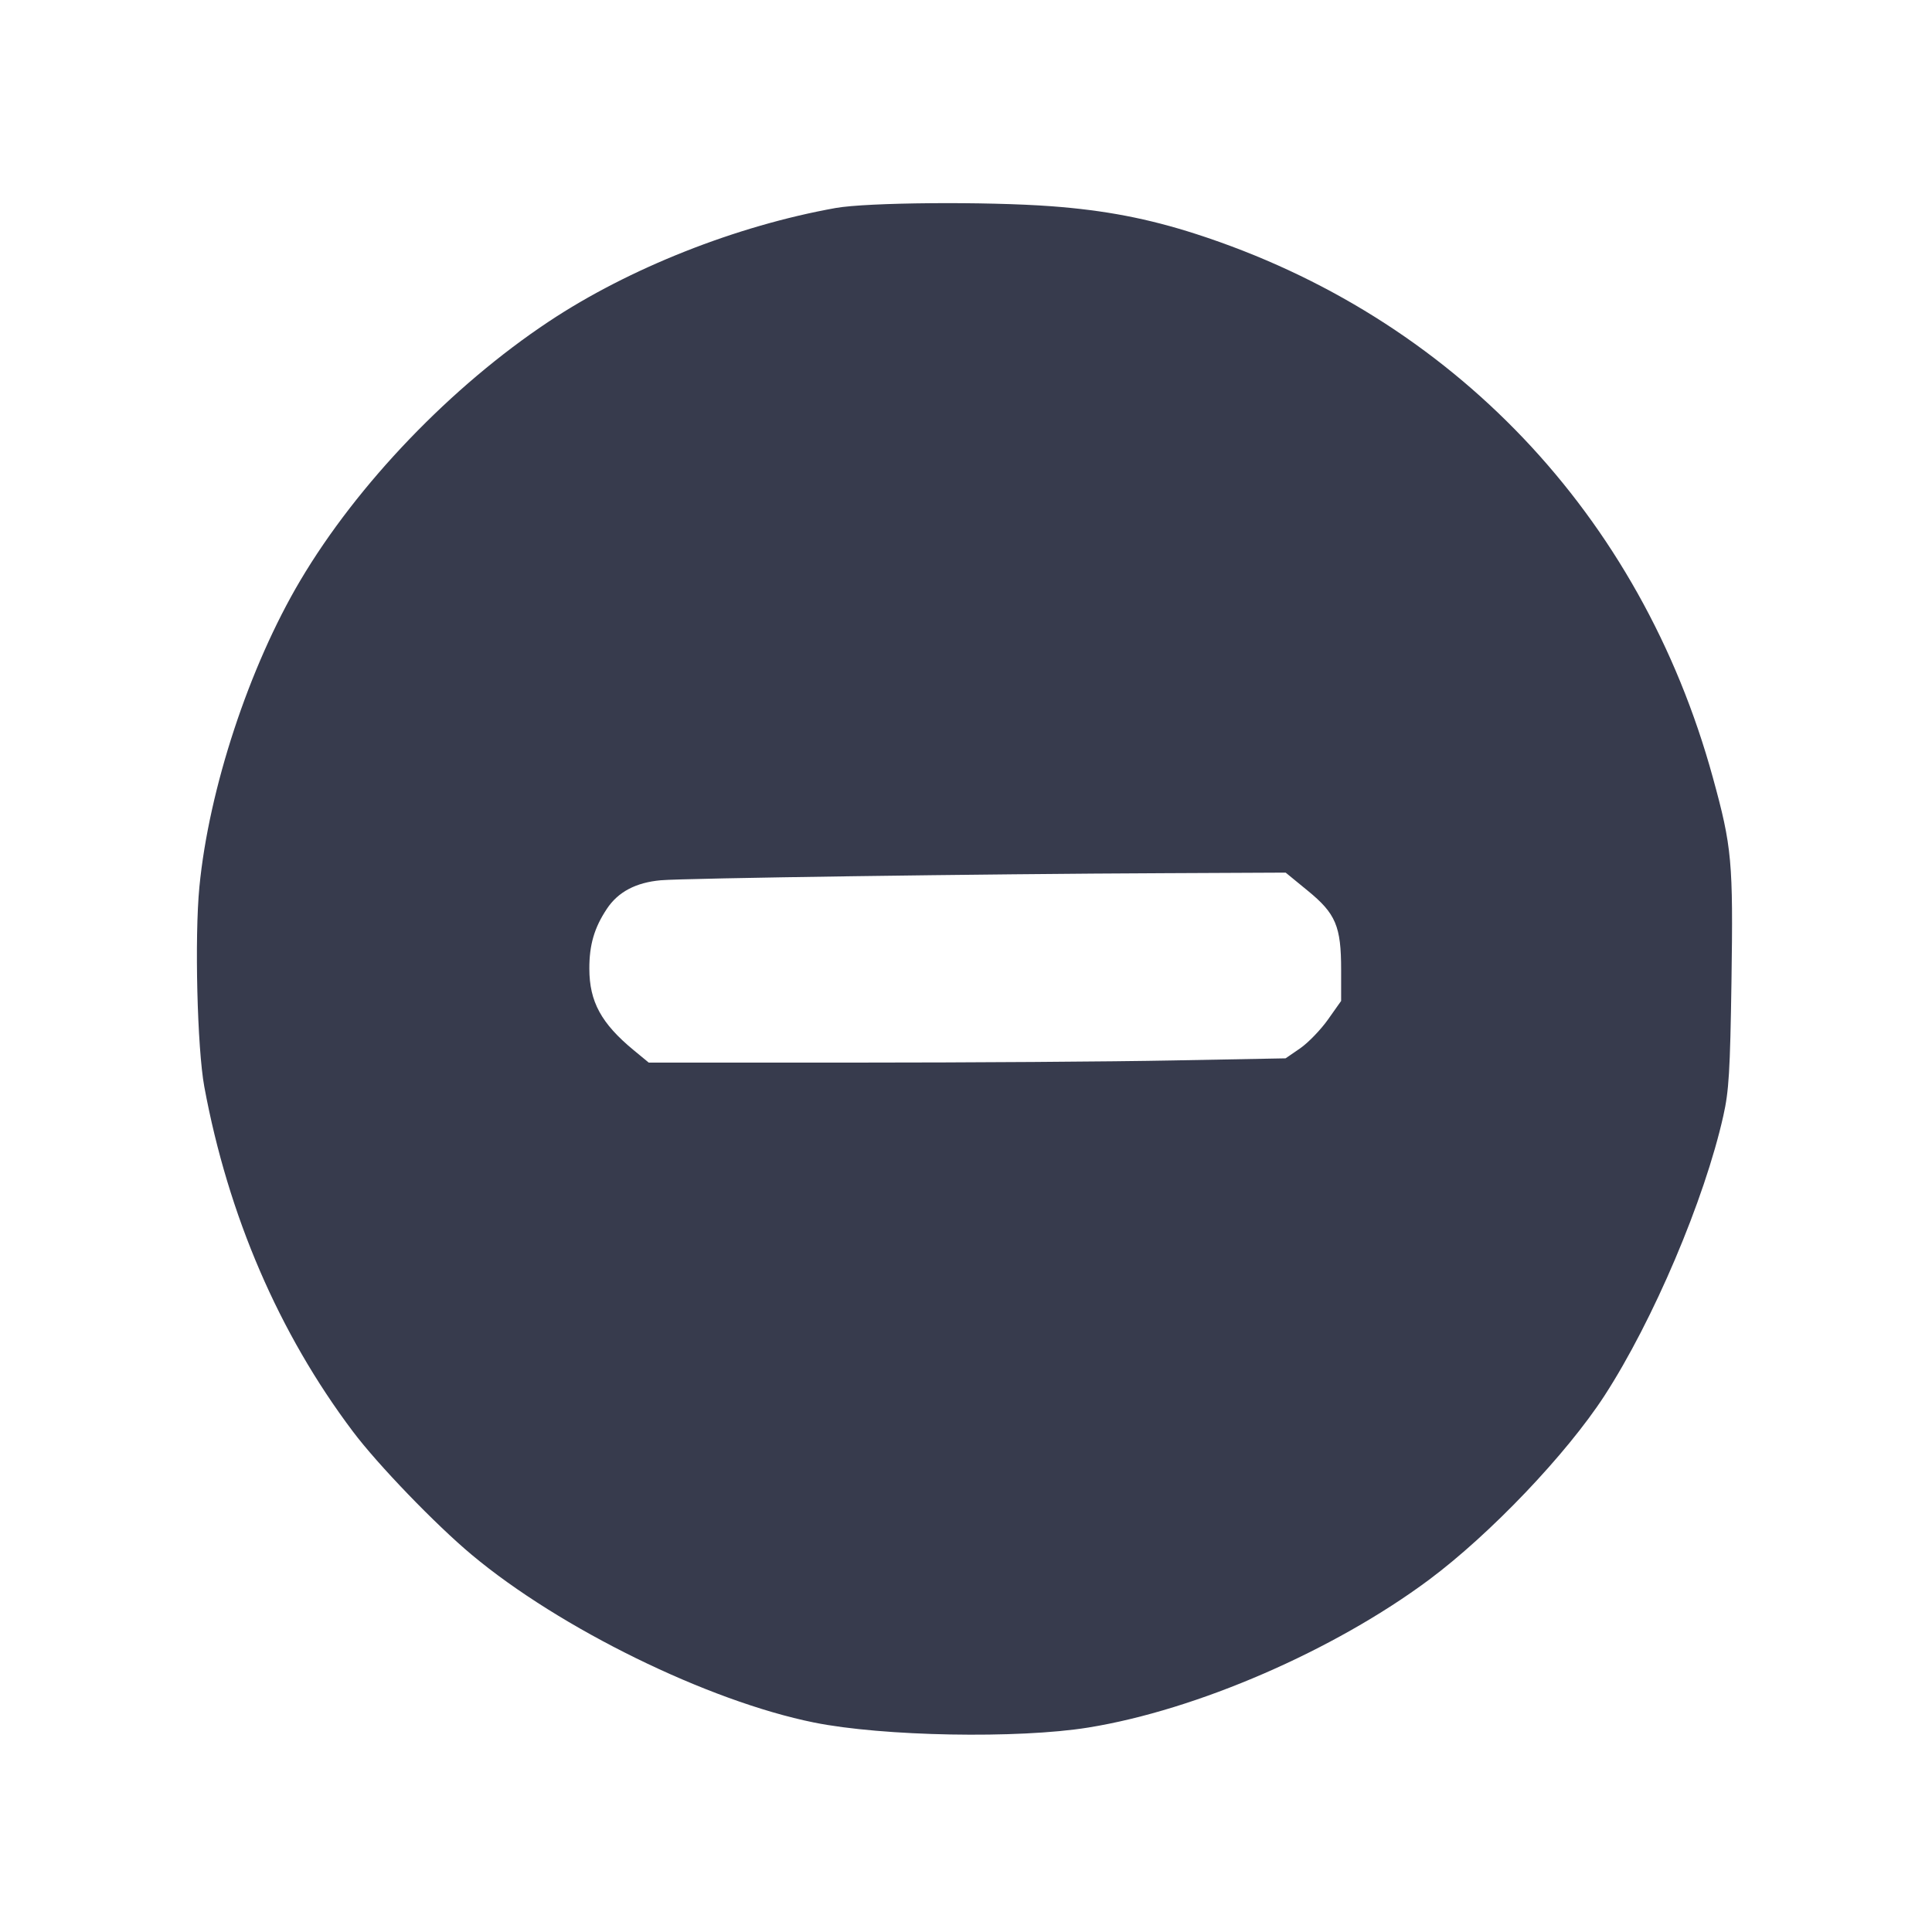
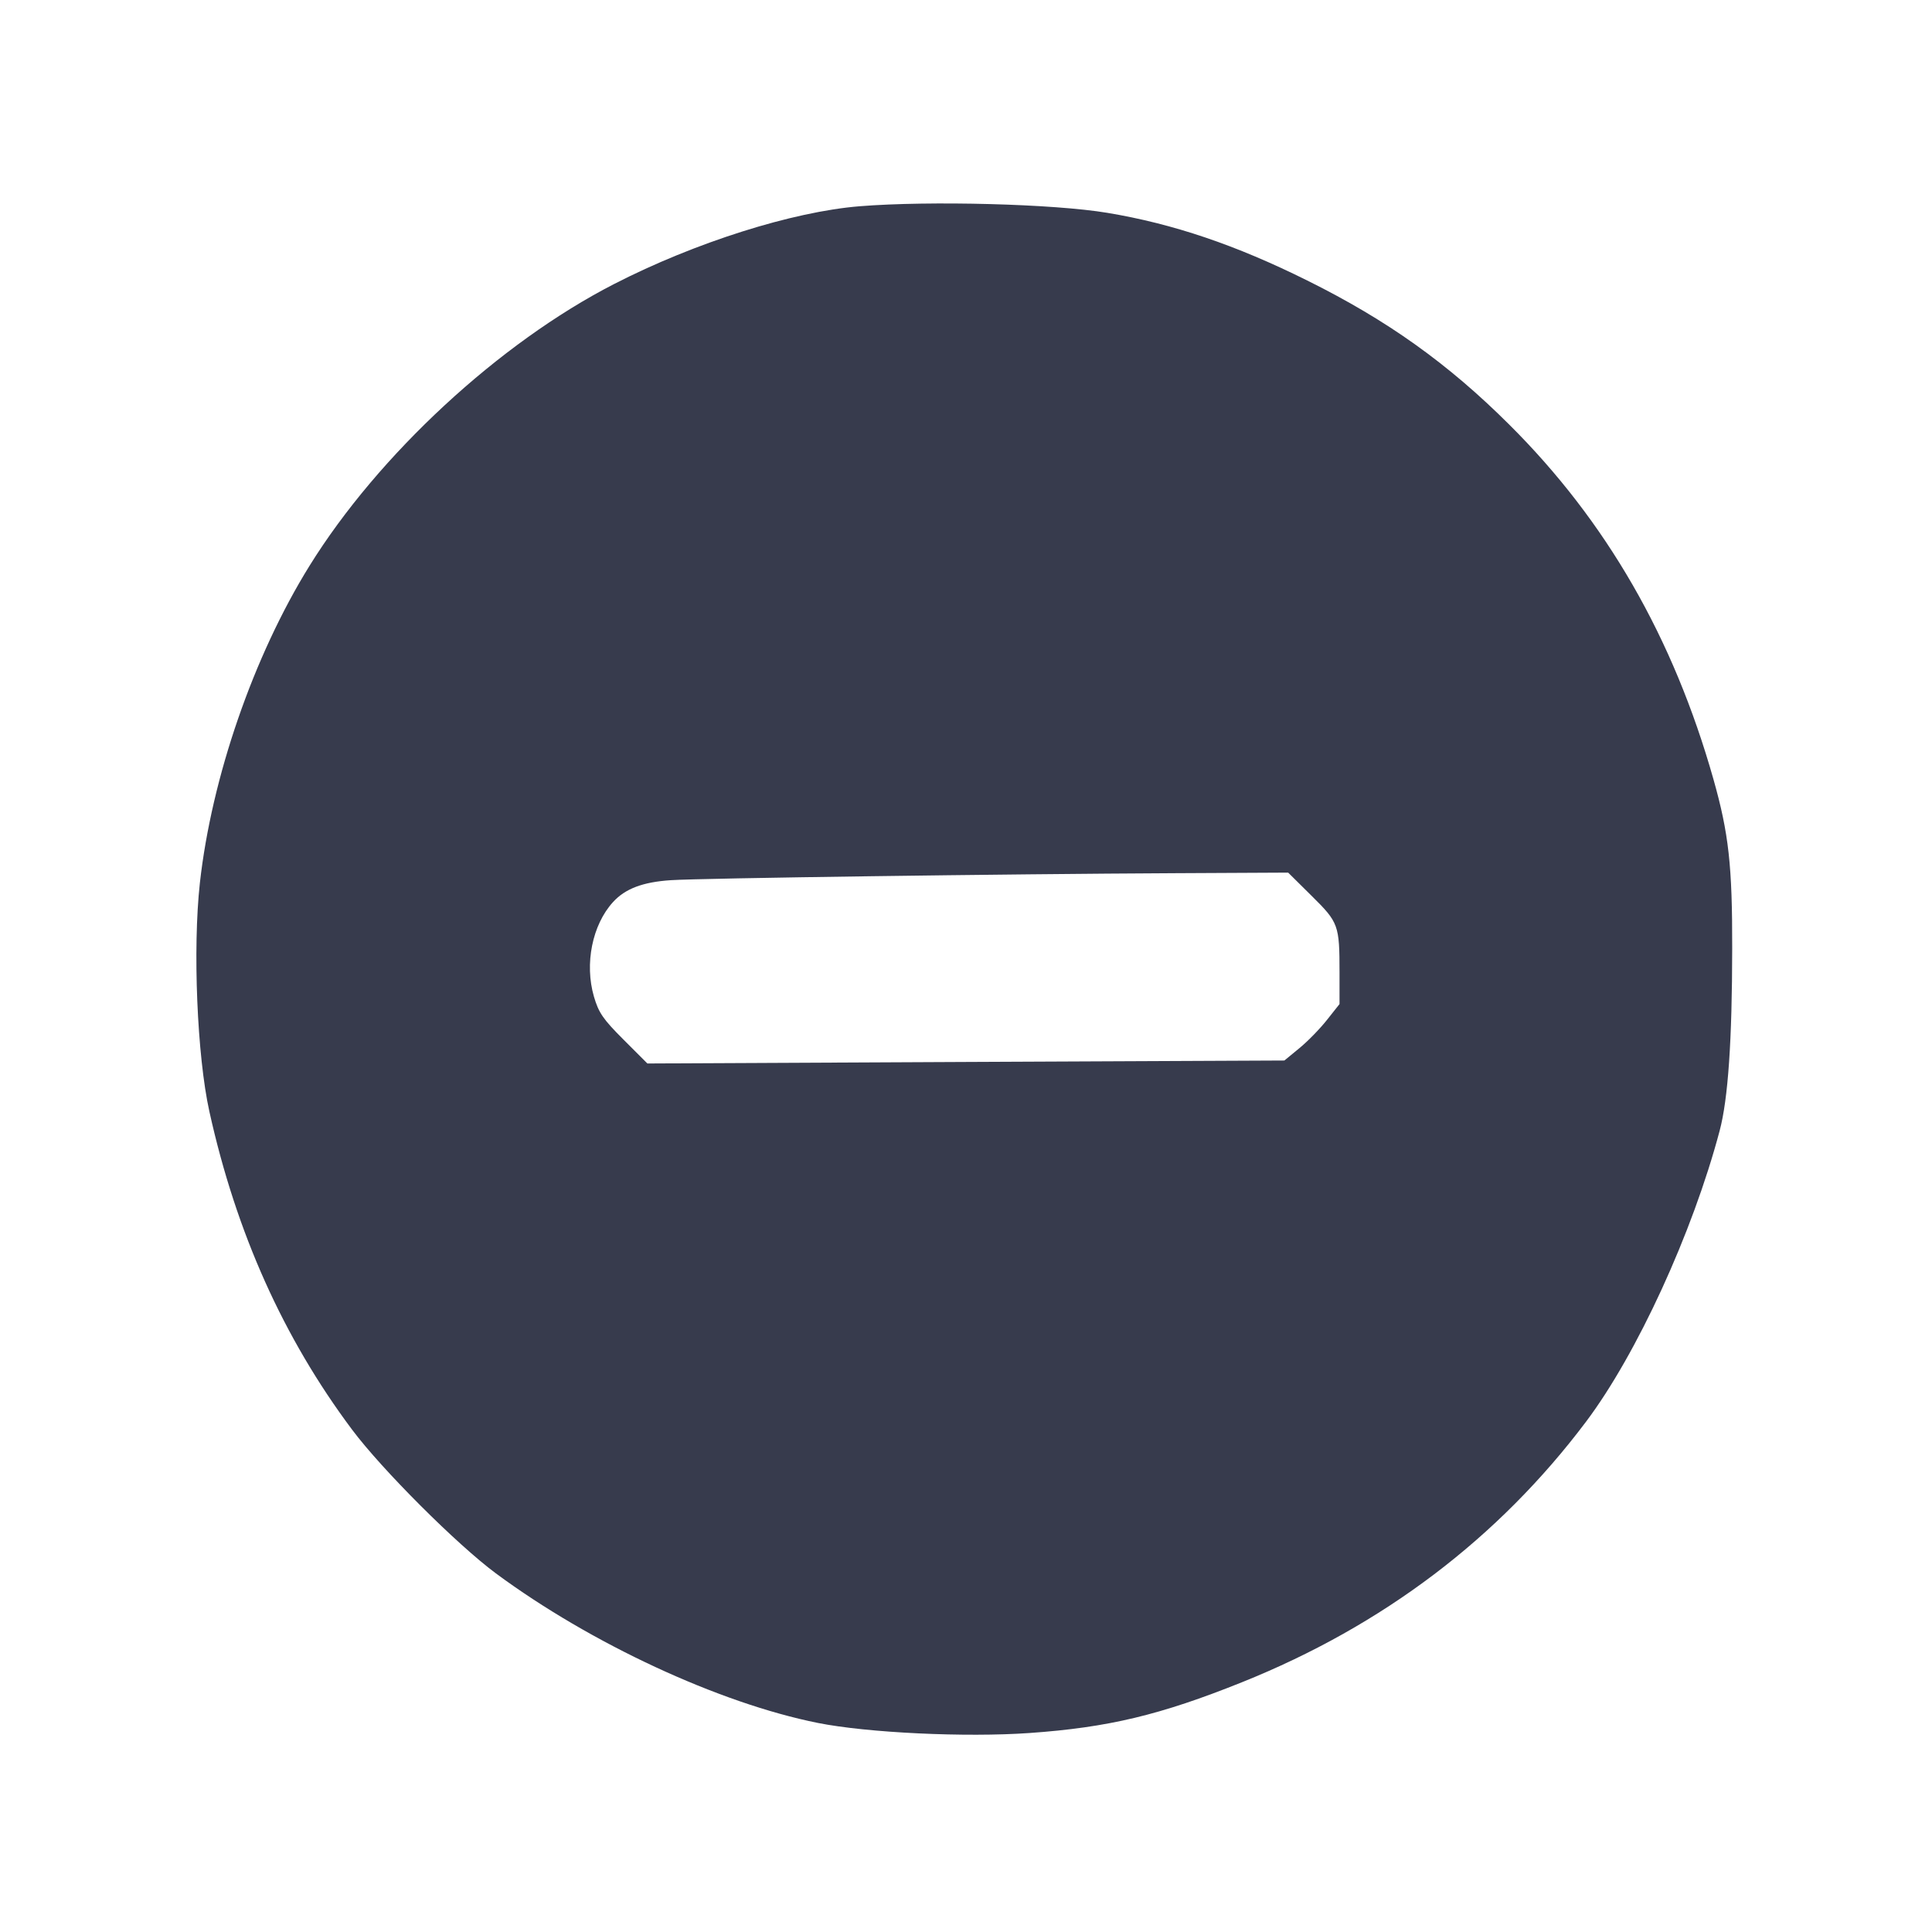
<svg xmlns="http://www.w3.org/2000/svg" width="24" height="24" viewBox="0 0 24 24" fill="none">
-   <path d="M10.380 2.584 C 9.146 2.805,7.814 3.332,6.818 3.994 C 5.607 4.798,4.441 6.012,3.731 7.210 C 3.095 8.282,2.595 9.799,2.477 11.017 C 2.416 11.644,2.450 13.022,2.538 13.500 C 2.834 15.098,3.464 16.562,4.384 17.783 C 4.692 18.193,5.413 18.941,5.860 19.314 C 6.955 20.230,8.796 21.132,10.113 21.398 C 10.966 21.570,12.647 21.601,13.520 21.460 C 14.869 21.242,16.569 20.504,17.751 19.625 C 18.512 19.058,19.458 18.066,19.930 17.340 C 20.536 16.406,21.175 14.903,21.408 13.860 C 21.477 13.553,21.492 13.309,21.509 12.193 C 21.531 10.702,21.515 10.522,21.278 9.660 C 20.383 6.398,18.040 3.934,14.858 2.907 C 14.259 2.714,13.727 2.612,13.060 2.562 C 12.253 2.502,10.772 2.514,10.380 2.584 M16.243 11.063 C 16.594 11.349,16.660 11.506,16.660 12.047 L 16.660 12.434 16.496 12.666 C 16.406 12.793,16.251 12.953,16.152 13.022 L 15.970 13.147 14.579 13.173 C 13.813 13.188,12.033 13.200,10.623 13.200 L 8.059 13.200 7.871 13.045 C 7.469 12.713,7.322 12.443,7.321 12.035 C 7.320 11.740,7.382 11.525,7.538 11.291 C 7.677 11.080,7.898 10.963,8.208 10.935 C 8.494 10.909,12.233 10.856,14.476 10.847 L 15.971 10.840 16.243 11.063 " fill="#373B4D" stroke="none" fill-rule="evenodd" />
+   <path d="M10.680 2.562 C 9.847 2.629,8.634 3.012,7.629 3.528 C 6.202 4.260,4.700 5.649,3.844 7.030 C 3.150 8.149,2.629 9.657,2.483 10.968 C 2.393 11.782,2.448 13.117,2.601 13.808 C 2.934 15.313,3.521 16.620,4.374 17.760 C 4.745 18.256,5.679 19.189,6.160 19.545 C 7.337 20.416,8.933 21.157,10.160 21.403 C 10.776 21.526,11.996 21.584,12.790 21.528 C 13.767 21.459,14.413 21.305,15.429 20.897 C 17.178 20.195,18.614 19.108,19.703 17.660 C 20.334 16.821,21.026 15.314,21.362 14.047 C 21.467 13.651,21.517 12.929,21.518 11.780 C 21.520 10.756,21.475 10.352,21.285 9.680 C 20.787 7.921,19.954 6.474,18.748 5.274 C 17.986 4.515,17.233 3.978,16.240 3.485 C 15.354 3.044,14.574 2.780,13.756 2.644 C 13.093 2.533,11.552 2.492,10.680 2.562 M16.295 11.130 C 16.629 11.460,16.640 11.492,16.640 12.081 L 16.640 12.473 16.483 12.671 C 16.397 12.780,16.243 12.938,16.141 13.021 L 15.955 13.174 11.998 13.192 L 8.042 13.211 7.744 12.913 C 7.491 12.660,7.437 12.581,7.378 12.380 C 7.260 11.973,7.357 11.489,7.615 11.206 C 7.766 11.040,7.984 10.957,8.333 10.934 C 8.701 10.909,12.496 10.857,14.611 10.847 L 16.002 10.840 16.295 11.130 " fill="#373B4D" stroke="none" fill-rule="evenodd" />
</svg>
